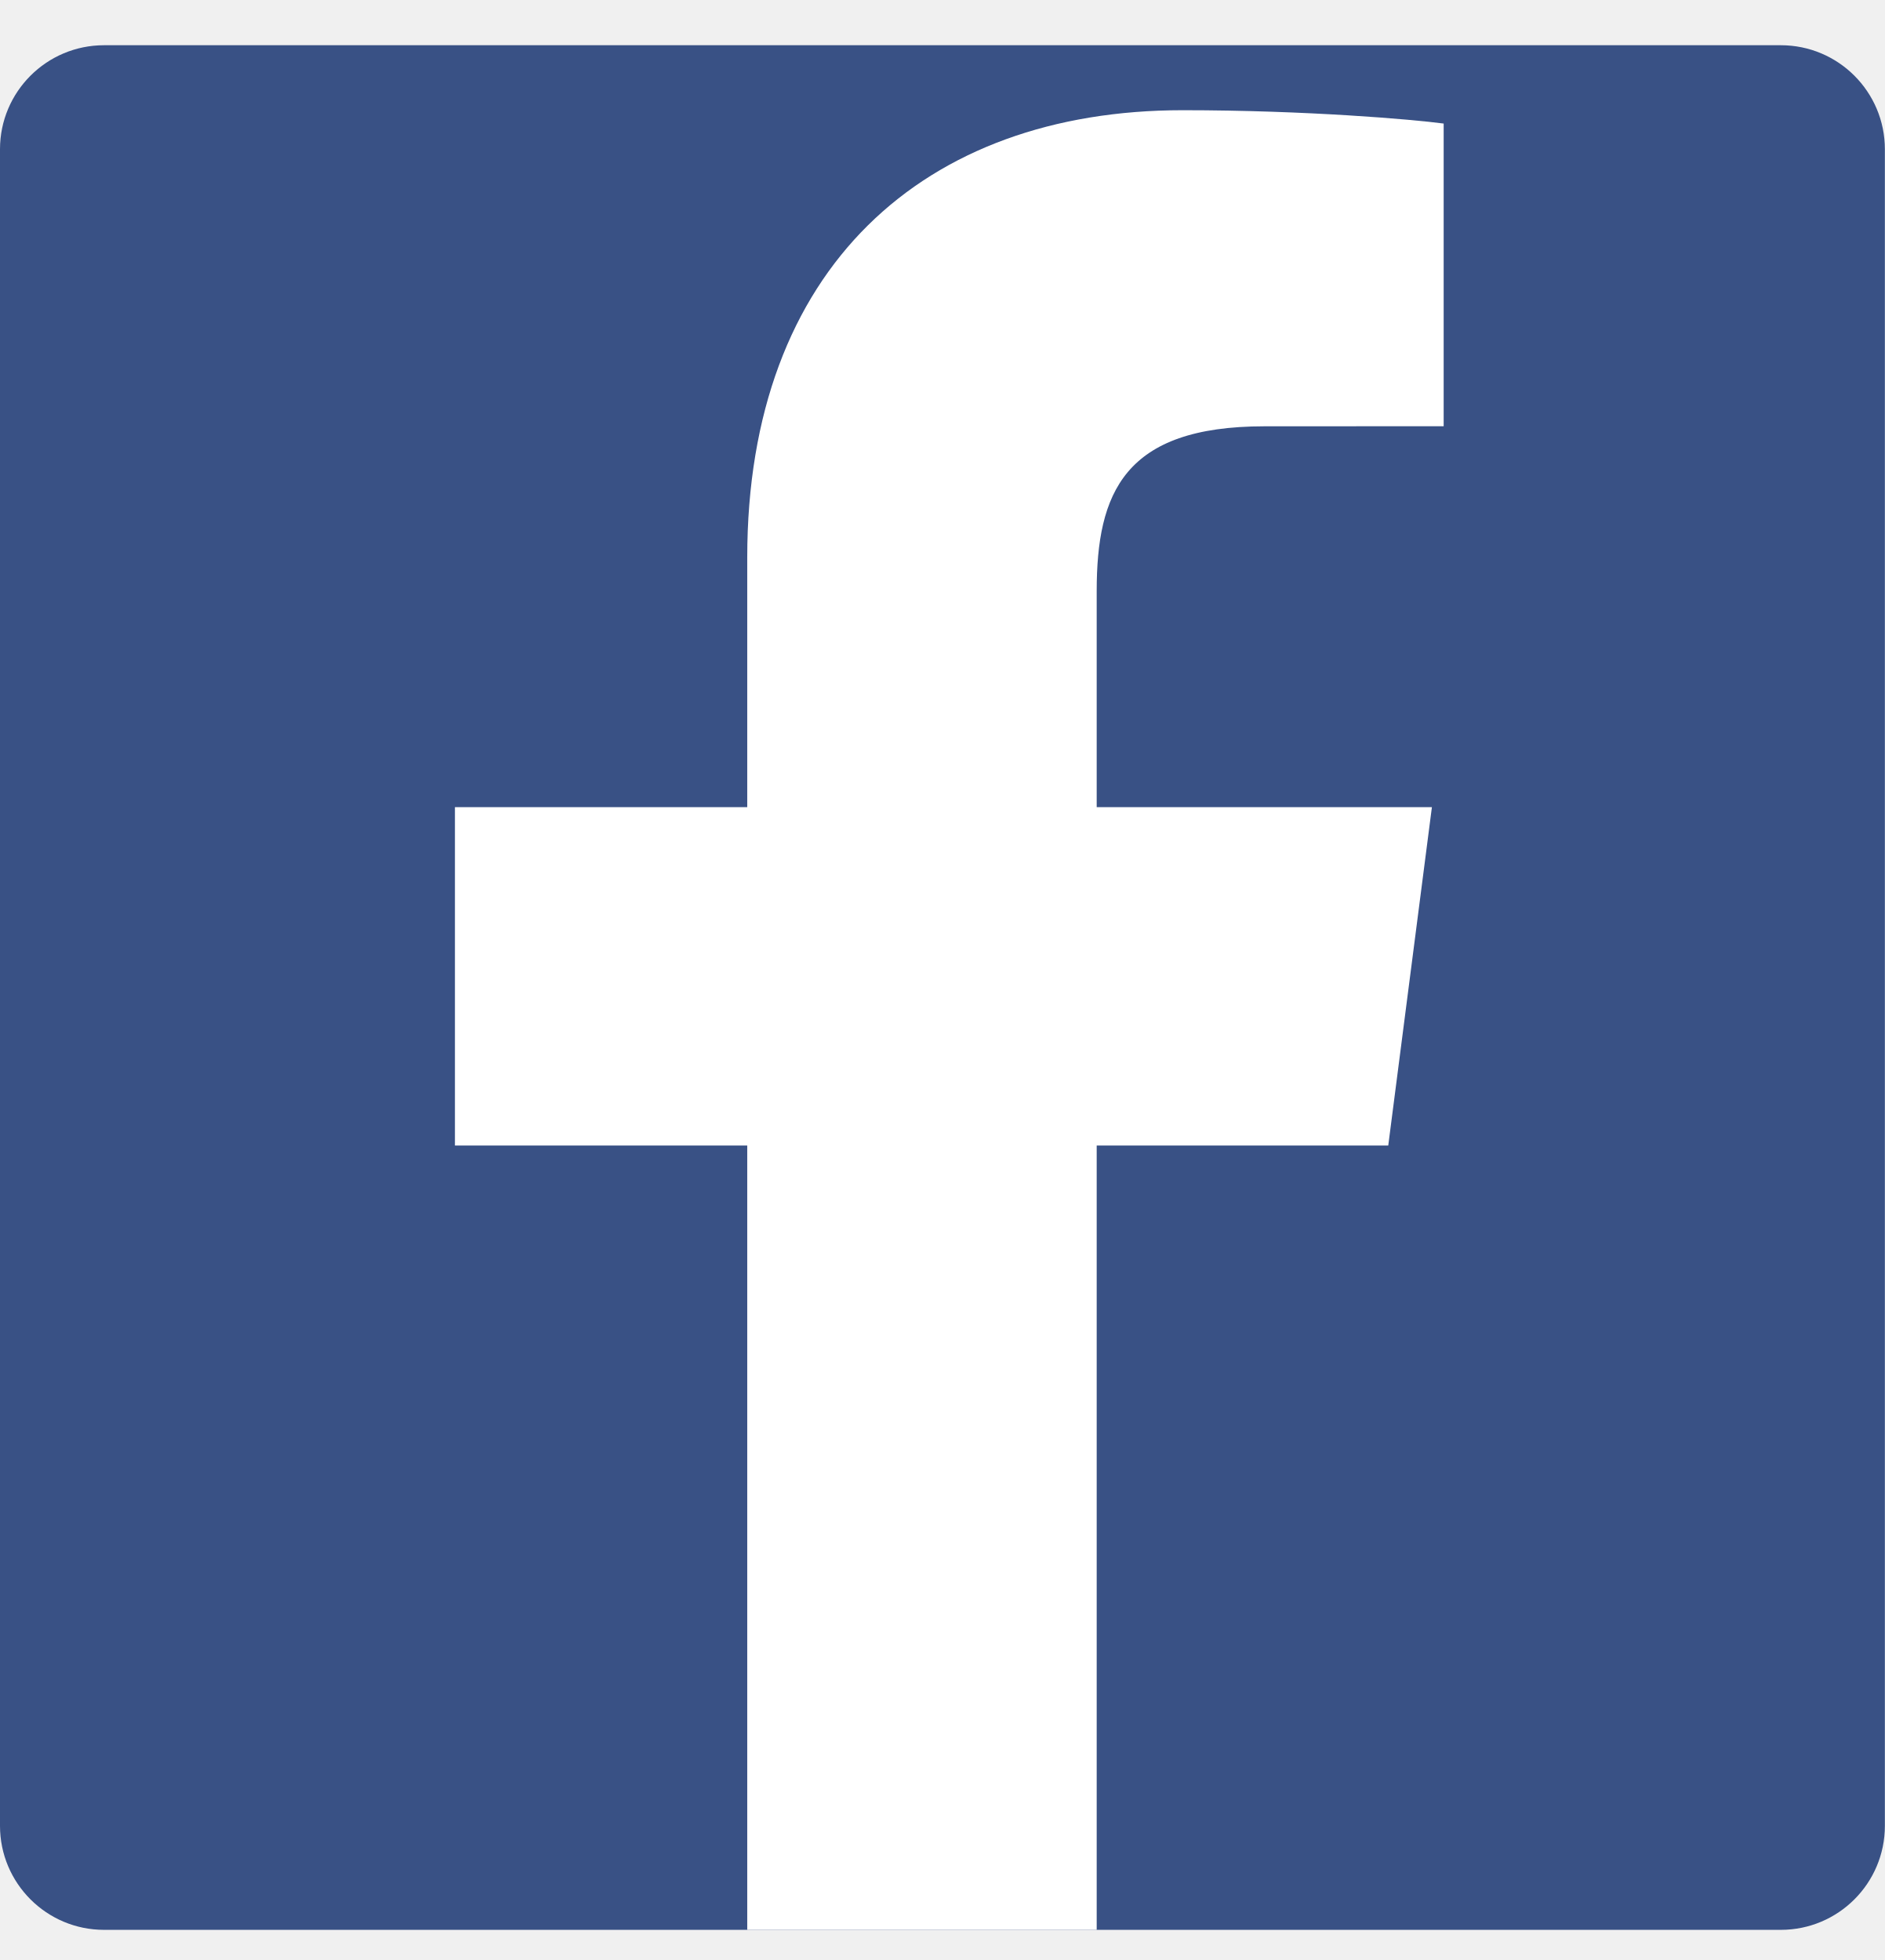
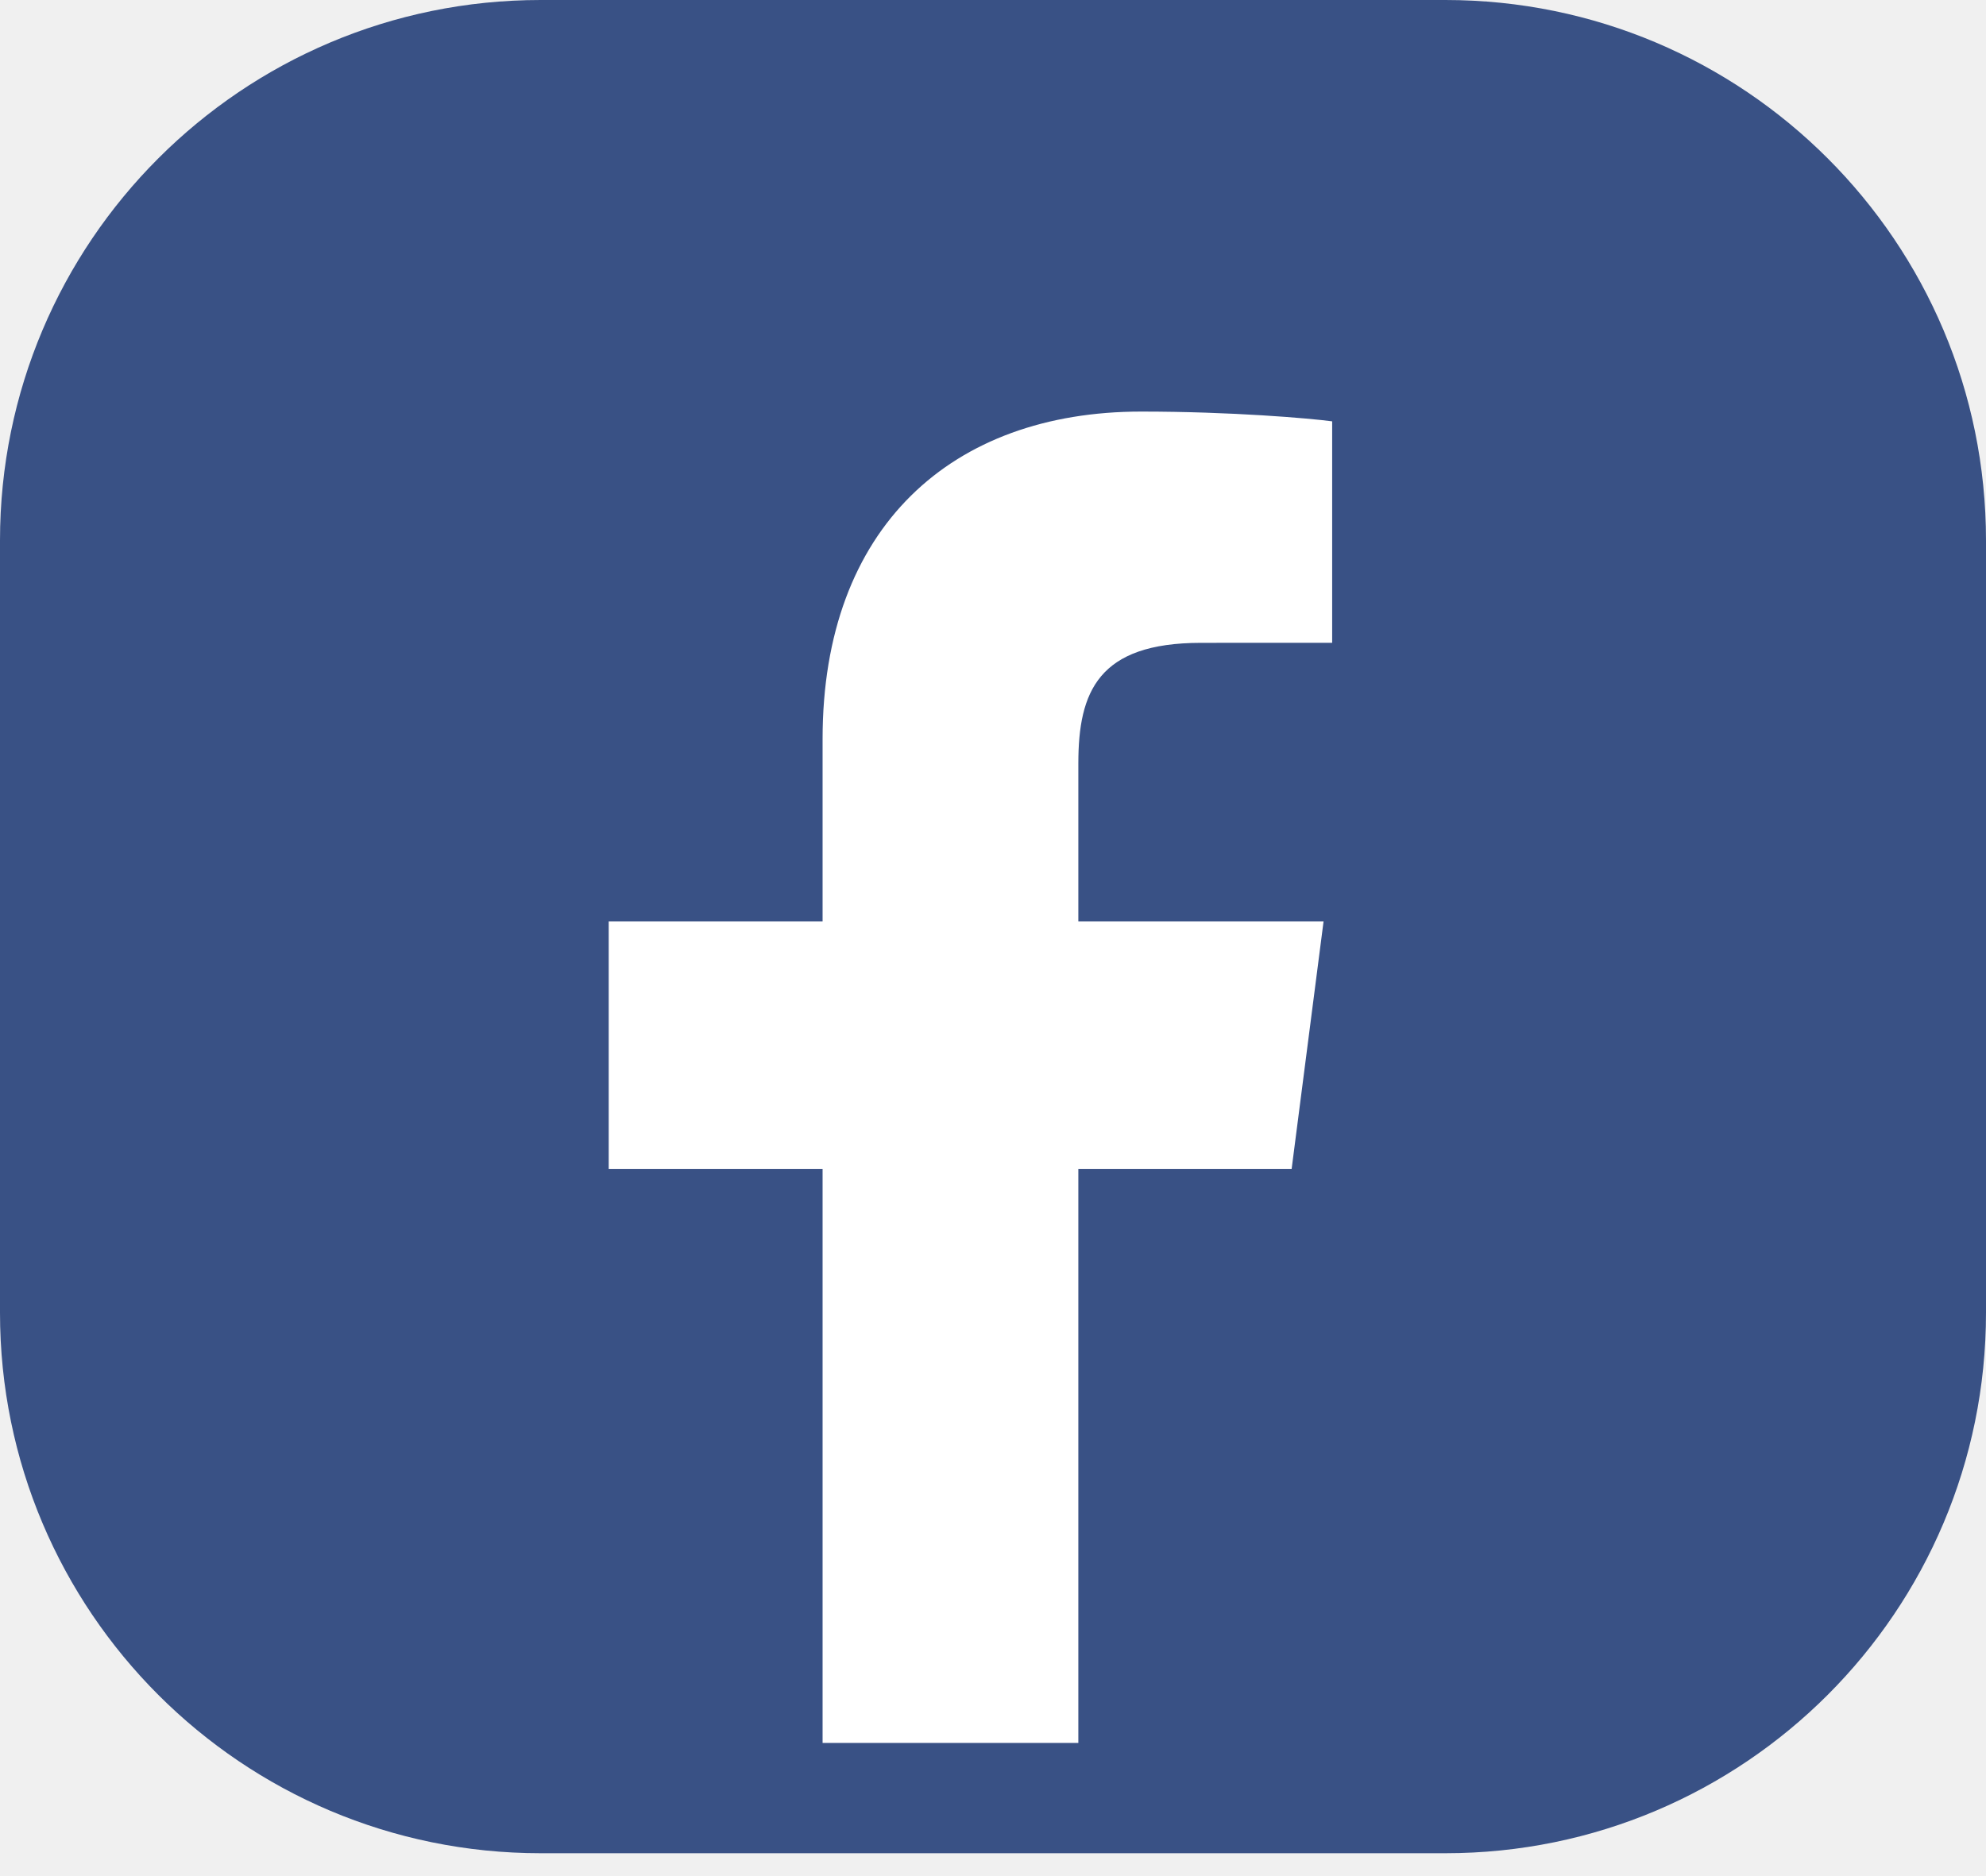
- <svg xmlns="http://www.w3.org/2000/svg" width="25" height="26" viewBox="0 0 25 26" fill="none">
+ <svg xmlns="http://www.w3.org/2000/svg" width="36" height="34" viewBox="0 0 36 34" fill="none">
+   <rect width="36" height="33.6" rx="9.8" fill="#395185" />
  <g clip-path="url(#clip0)">
-     <path d="M23.62 25.6C24.382 25.6 25 24.982 25 24.22V1.98C25 1.218 24.382 0.6 23.62 0.6H1.38C0.618 0.6 0 1.218 0 1.98V24.22C0 24.982 0.618 25.6 1.38 25.6H23.62Z" fill="#395185" />
-     <path d="M14.546 26.715V15.196H18.413L18.992 10.707H14.546V7.841C14.546 6.541 14.908 5.655 16.771 5.655L19.148 5.654V1.639C18.737 1.584 17.326 1.462 15.685 1.462C12.257 1.462 9.911 3.554 9.911 7.396V10.707H6.034V15.196H9.911V26.715H14.546Z" fill="white" />
+     <path d="M28.62 31.6C29.382 31.6 30 30.982 30 30.22V7.98C30 7.218 29.382 6.6 28.62 6.6H6.38C5.618 6.6 5 7.218 5 7.98V30.22C5 30.982 5.618 31.6 6.38 31.6H28.62Z" fill="#395185" />
+     <path d="M19.547 32.715V21.196H23.413L23.992 16.707H19.547V13.841C19.547 12.541 19.907 11.655 21.771 11.655L24.148 11.654V7.639C23.737 7.584 22.326 7.462 20.685 7.462C17.257 7.462 14.911 9.554 14.911 13.396V16.707H11.034V21.196H14.911V32.715H19.547Z" fill="white" />
  </g>
  <defs>
    <clipPath id="clip0">
-       <rect width="25" height="25" fill="white" transform="translate(0 0.600006)" />
+       <rect width="25" height="25" fill="white" transform="translate(5 6.60001)" />
    </clipPath>
  </defs>
</svg>
